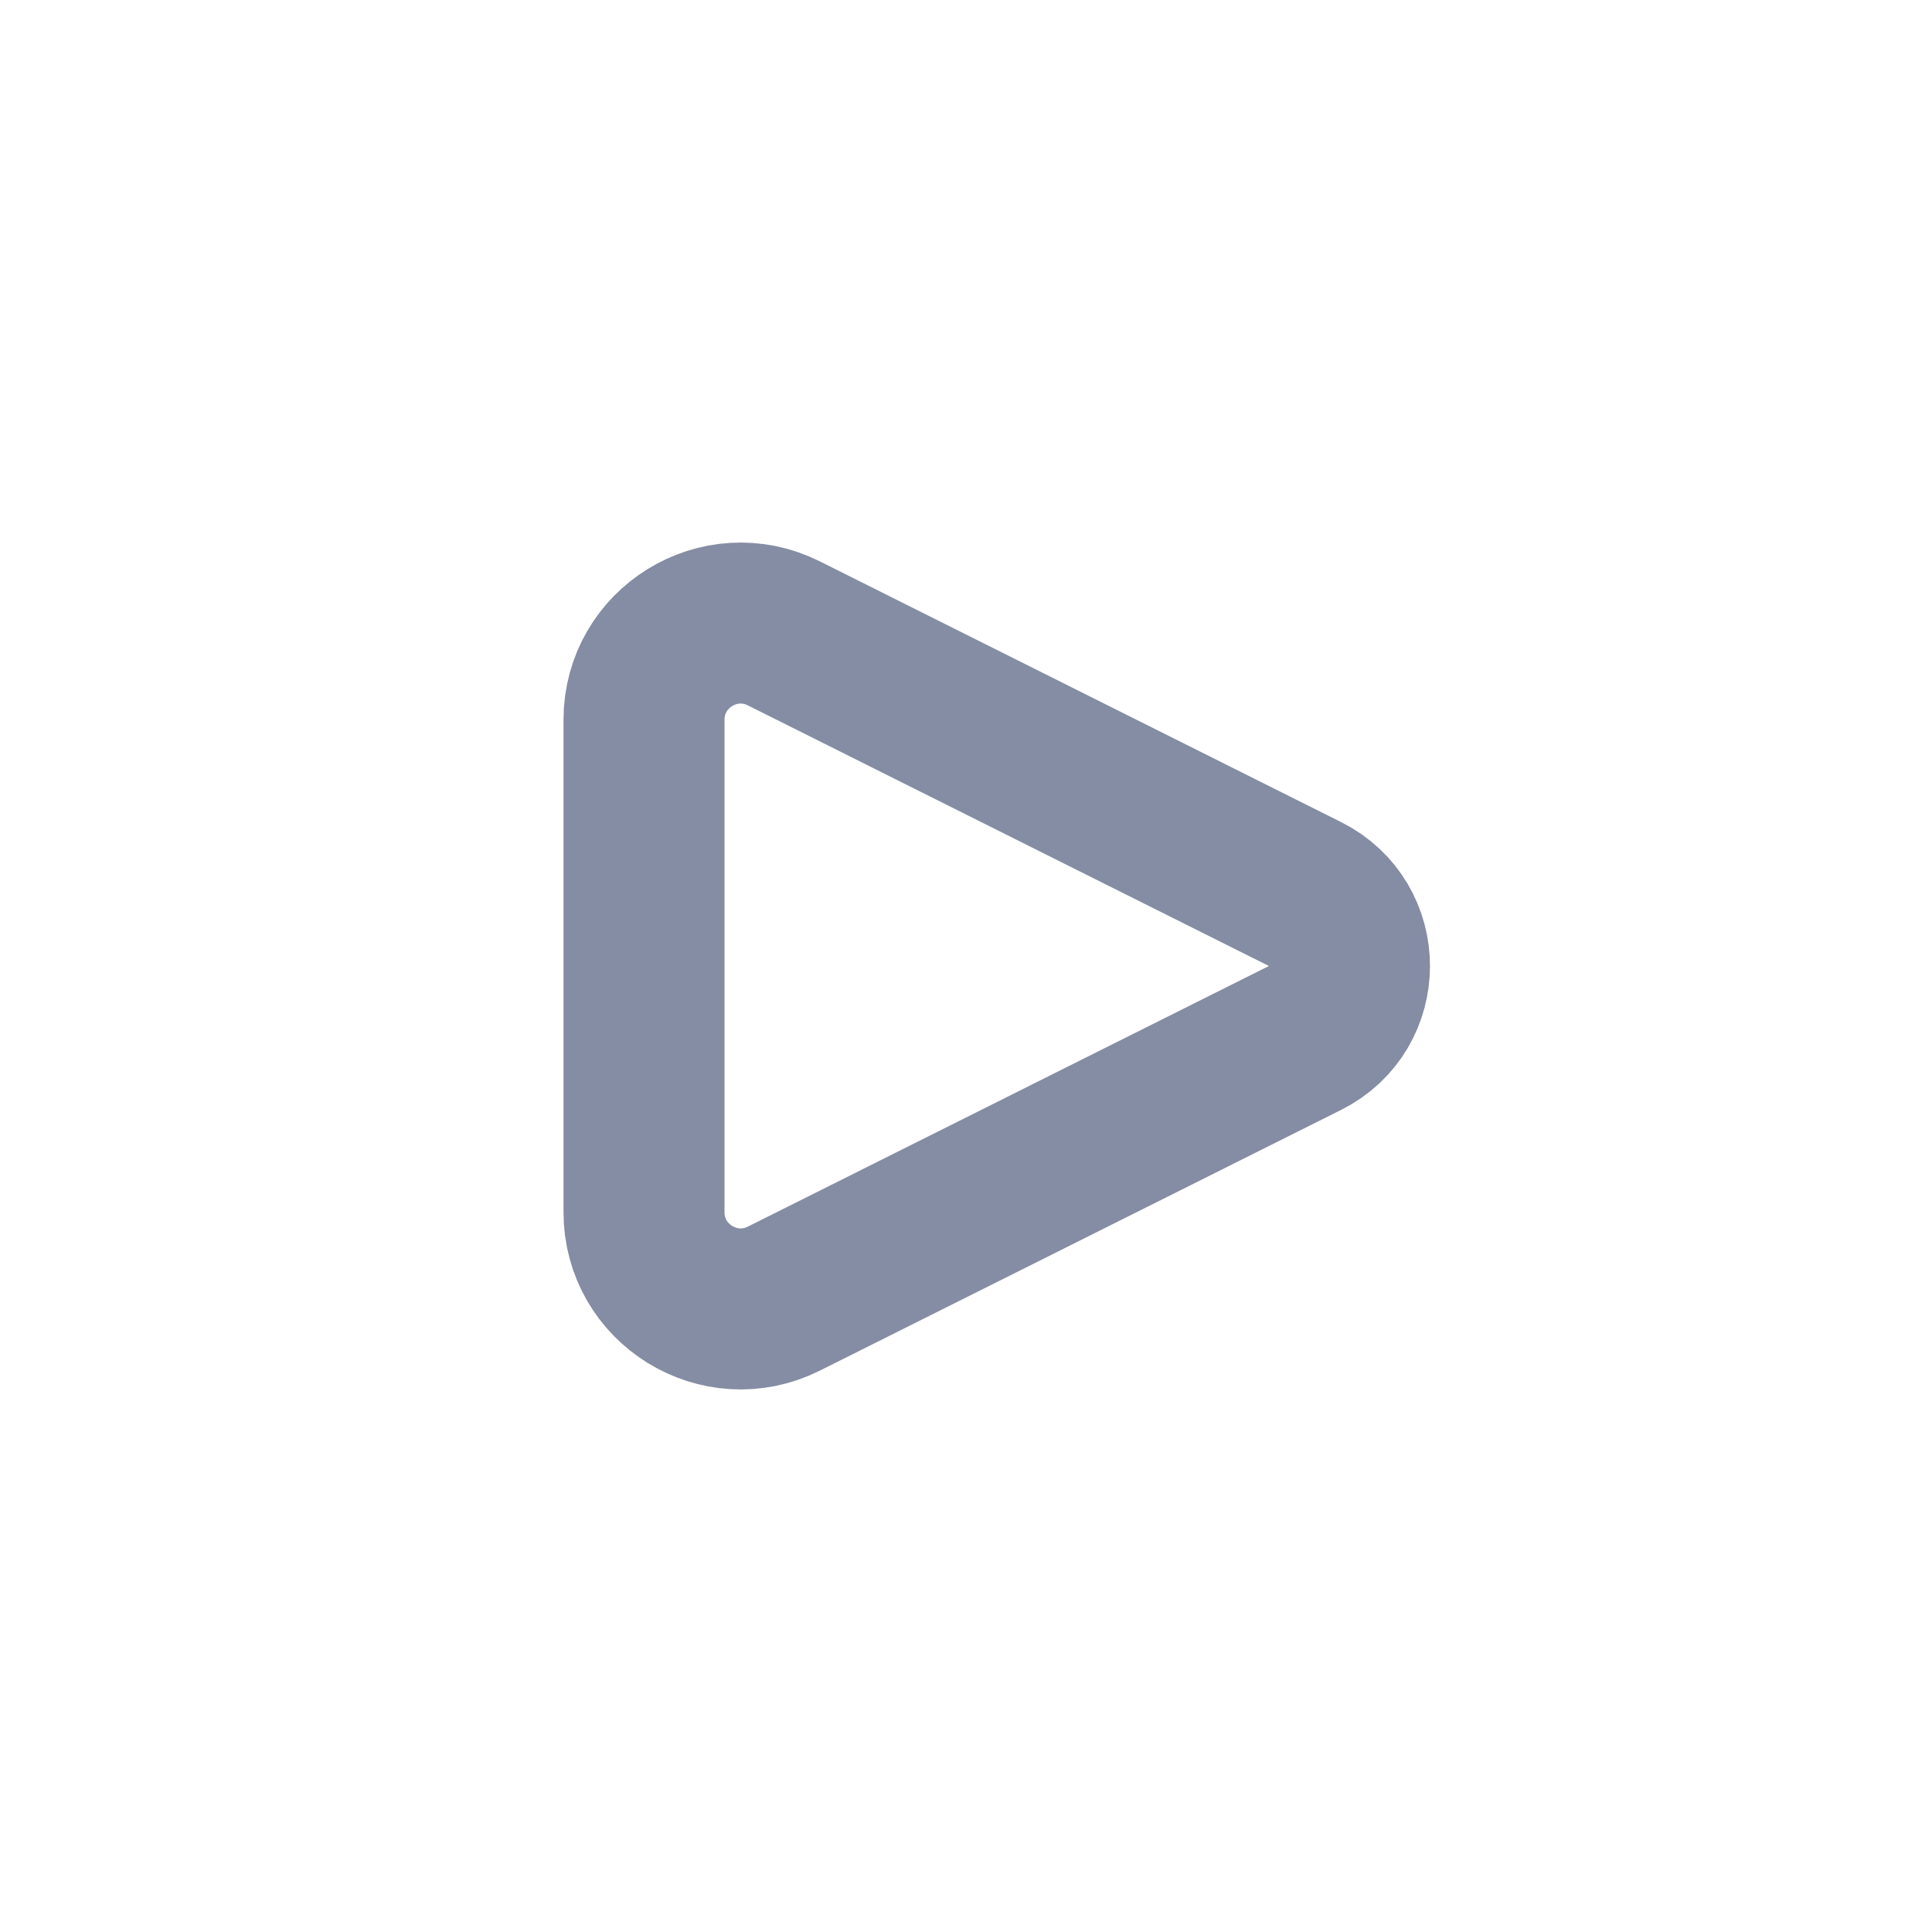
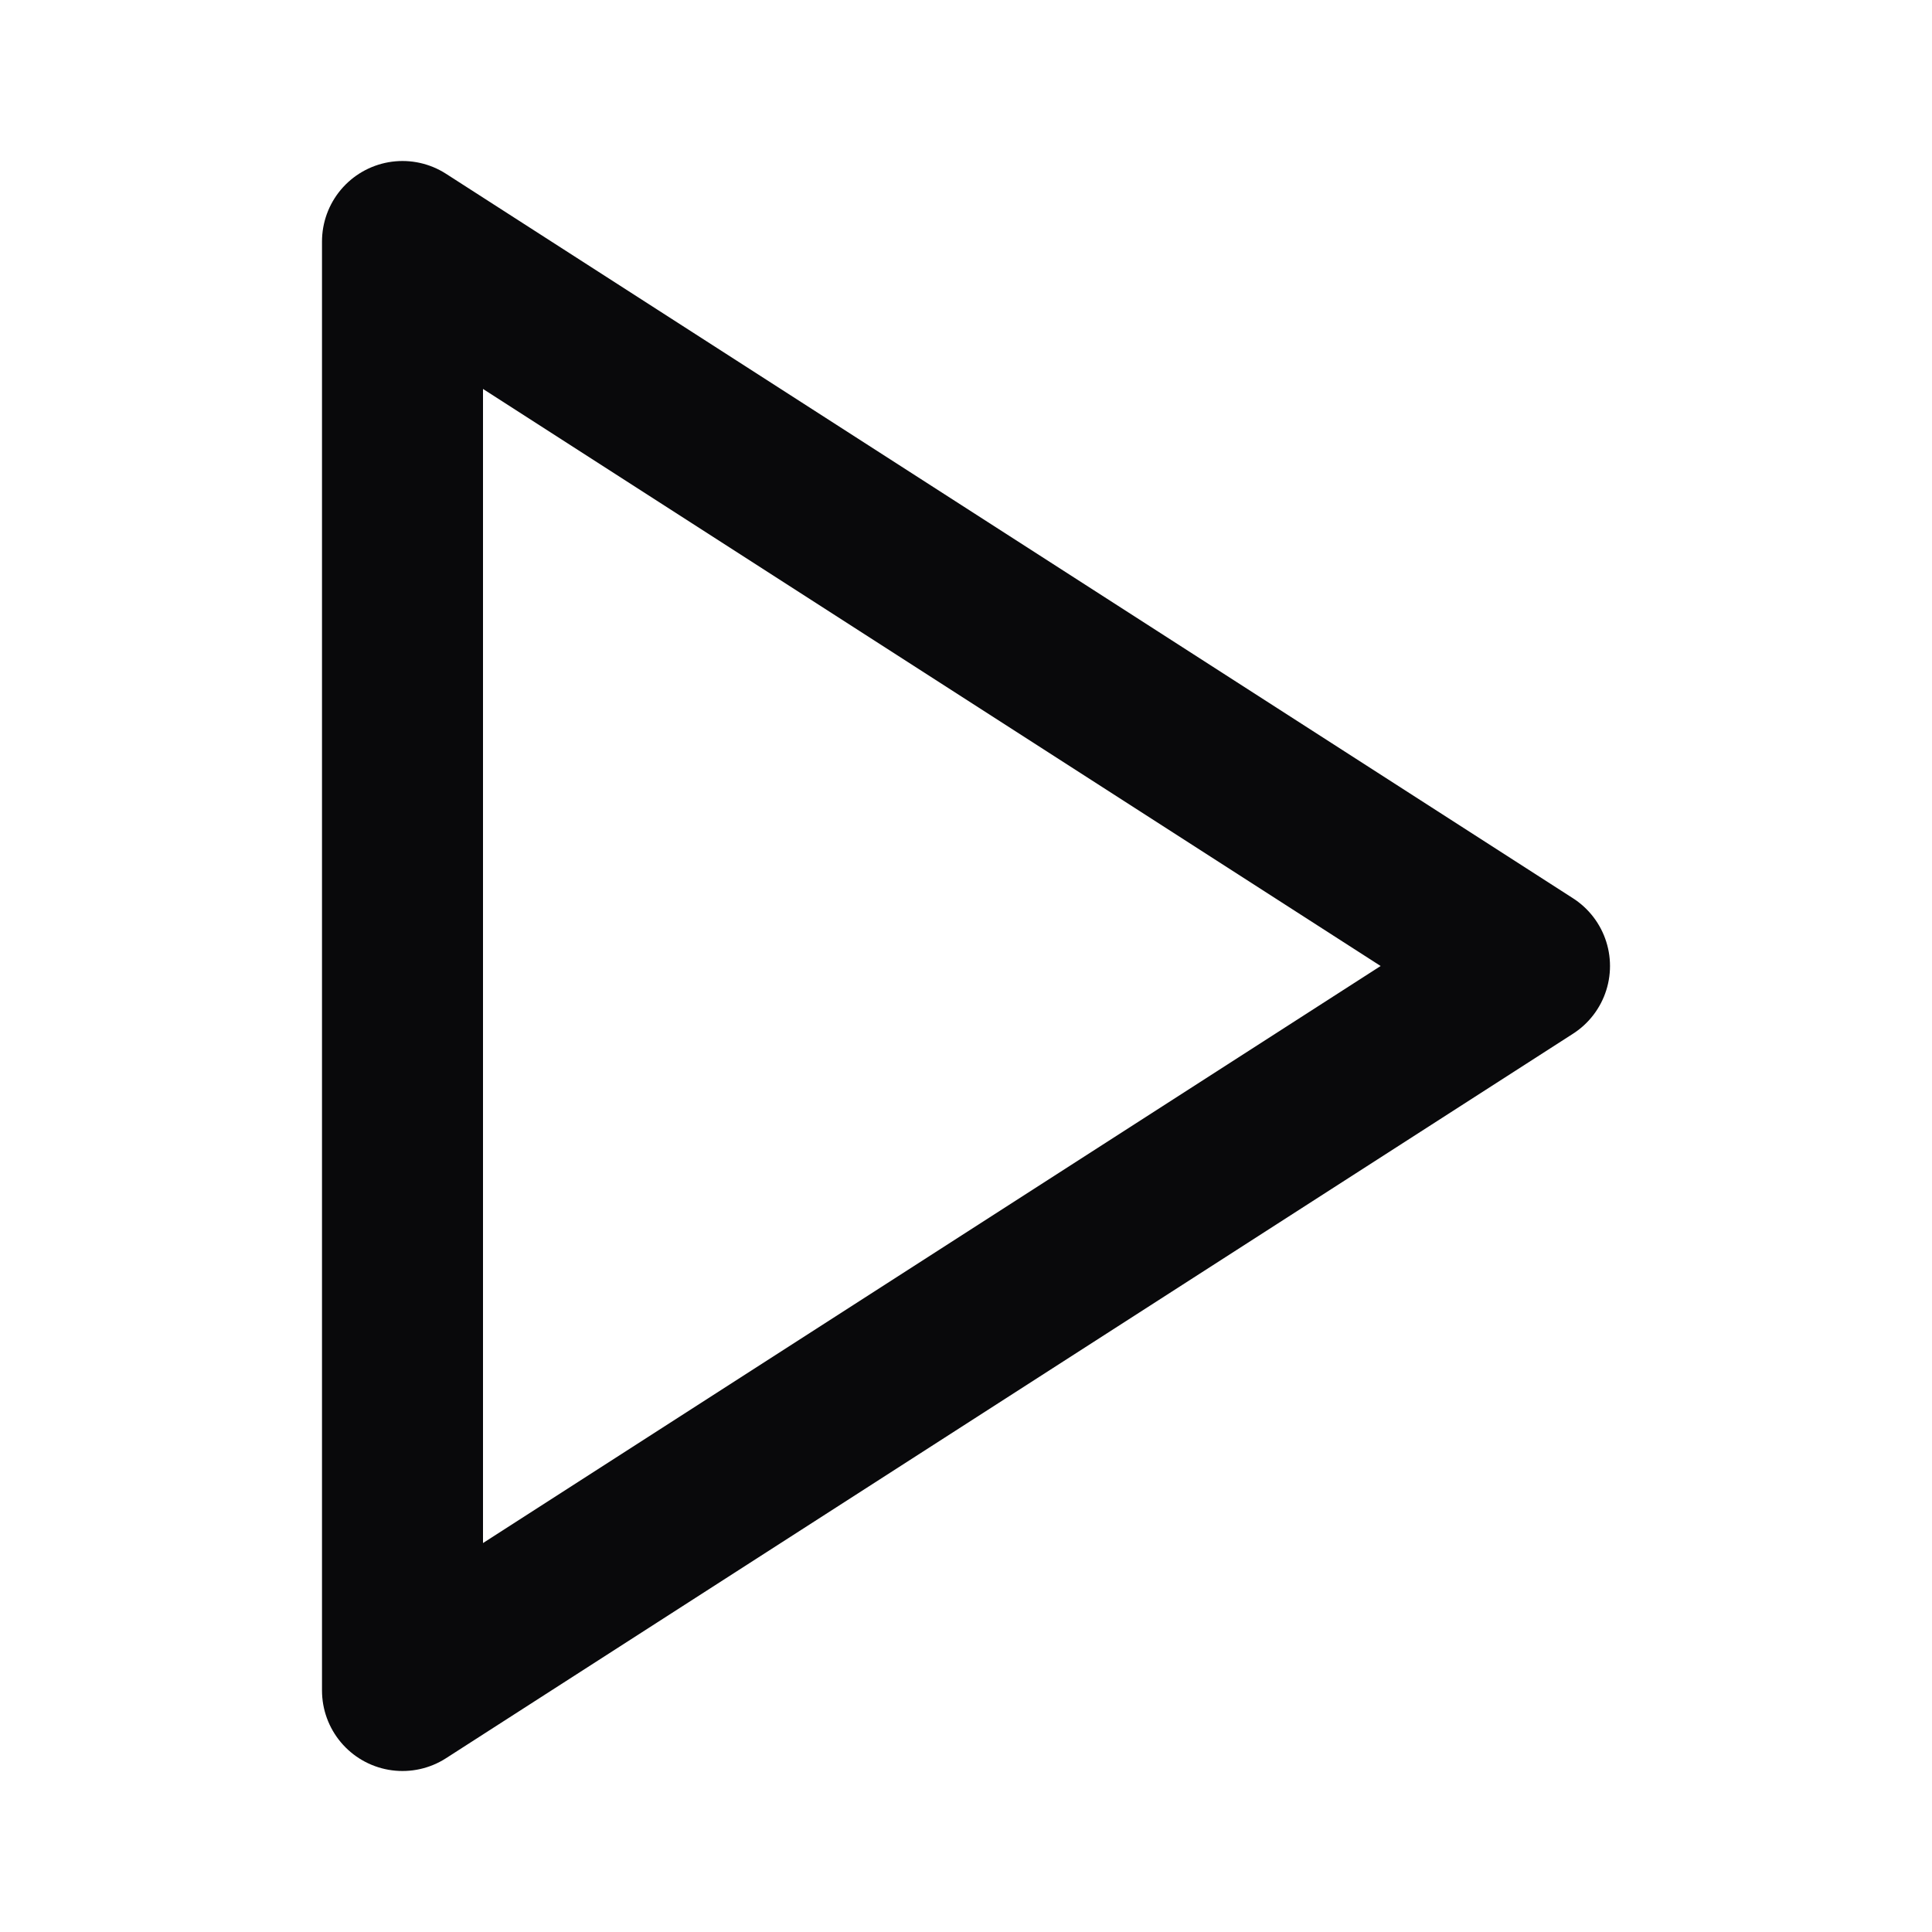
<svg xmlns="http://www.w3.org/2000/svg" width="24" height="24" viewBox="0 0 24 24" fill="none">
-   <path d="M16.211 11.106L9.737 7.868C8.939 7.469 8 8.05 8 8.942V15.058C8 15.95 8.939 16.531 9.737 16.132L16.211 12.894C16.948 12.526 16.948 11.474 16.211 11.106Z" stroke="#0B1C48" stroke-opacity="0.5" stroke-width="2" stroke-linecap="round" stroke-linejoin="round" />
+   <path d="M5 3L19 12L5 21V3Z" stroke="#09090B" stroke-width="2" stroke-linecap="round" stroke-linejoin="round" />
</svg>
